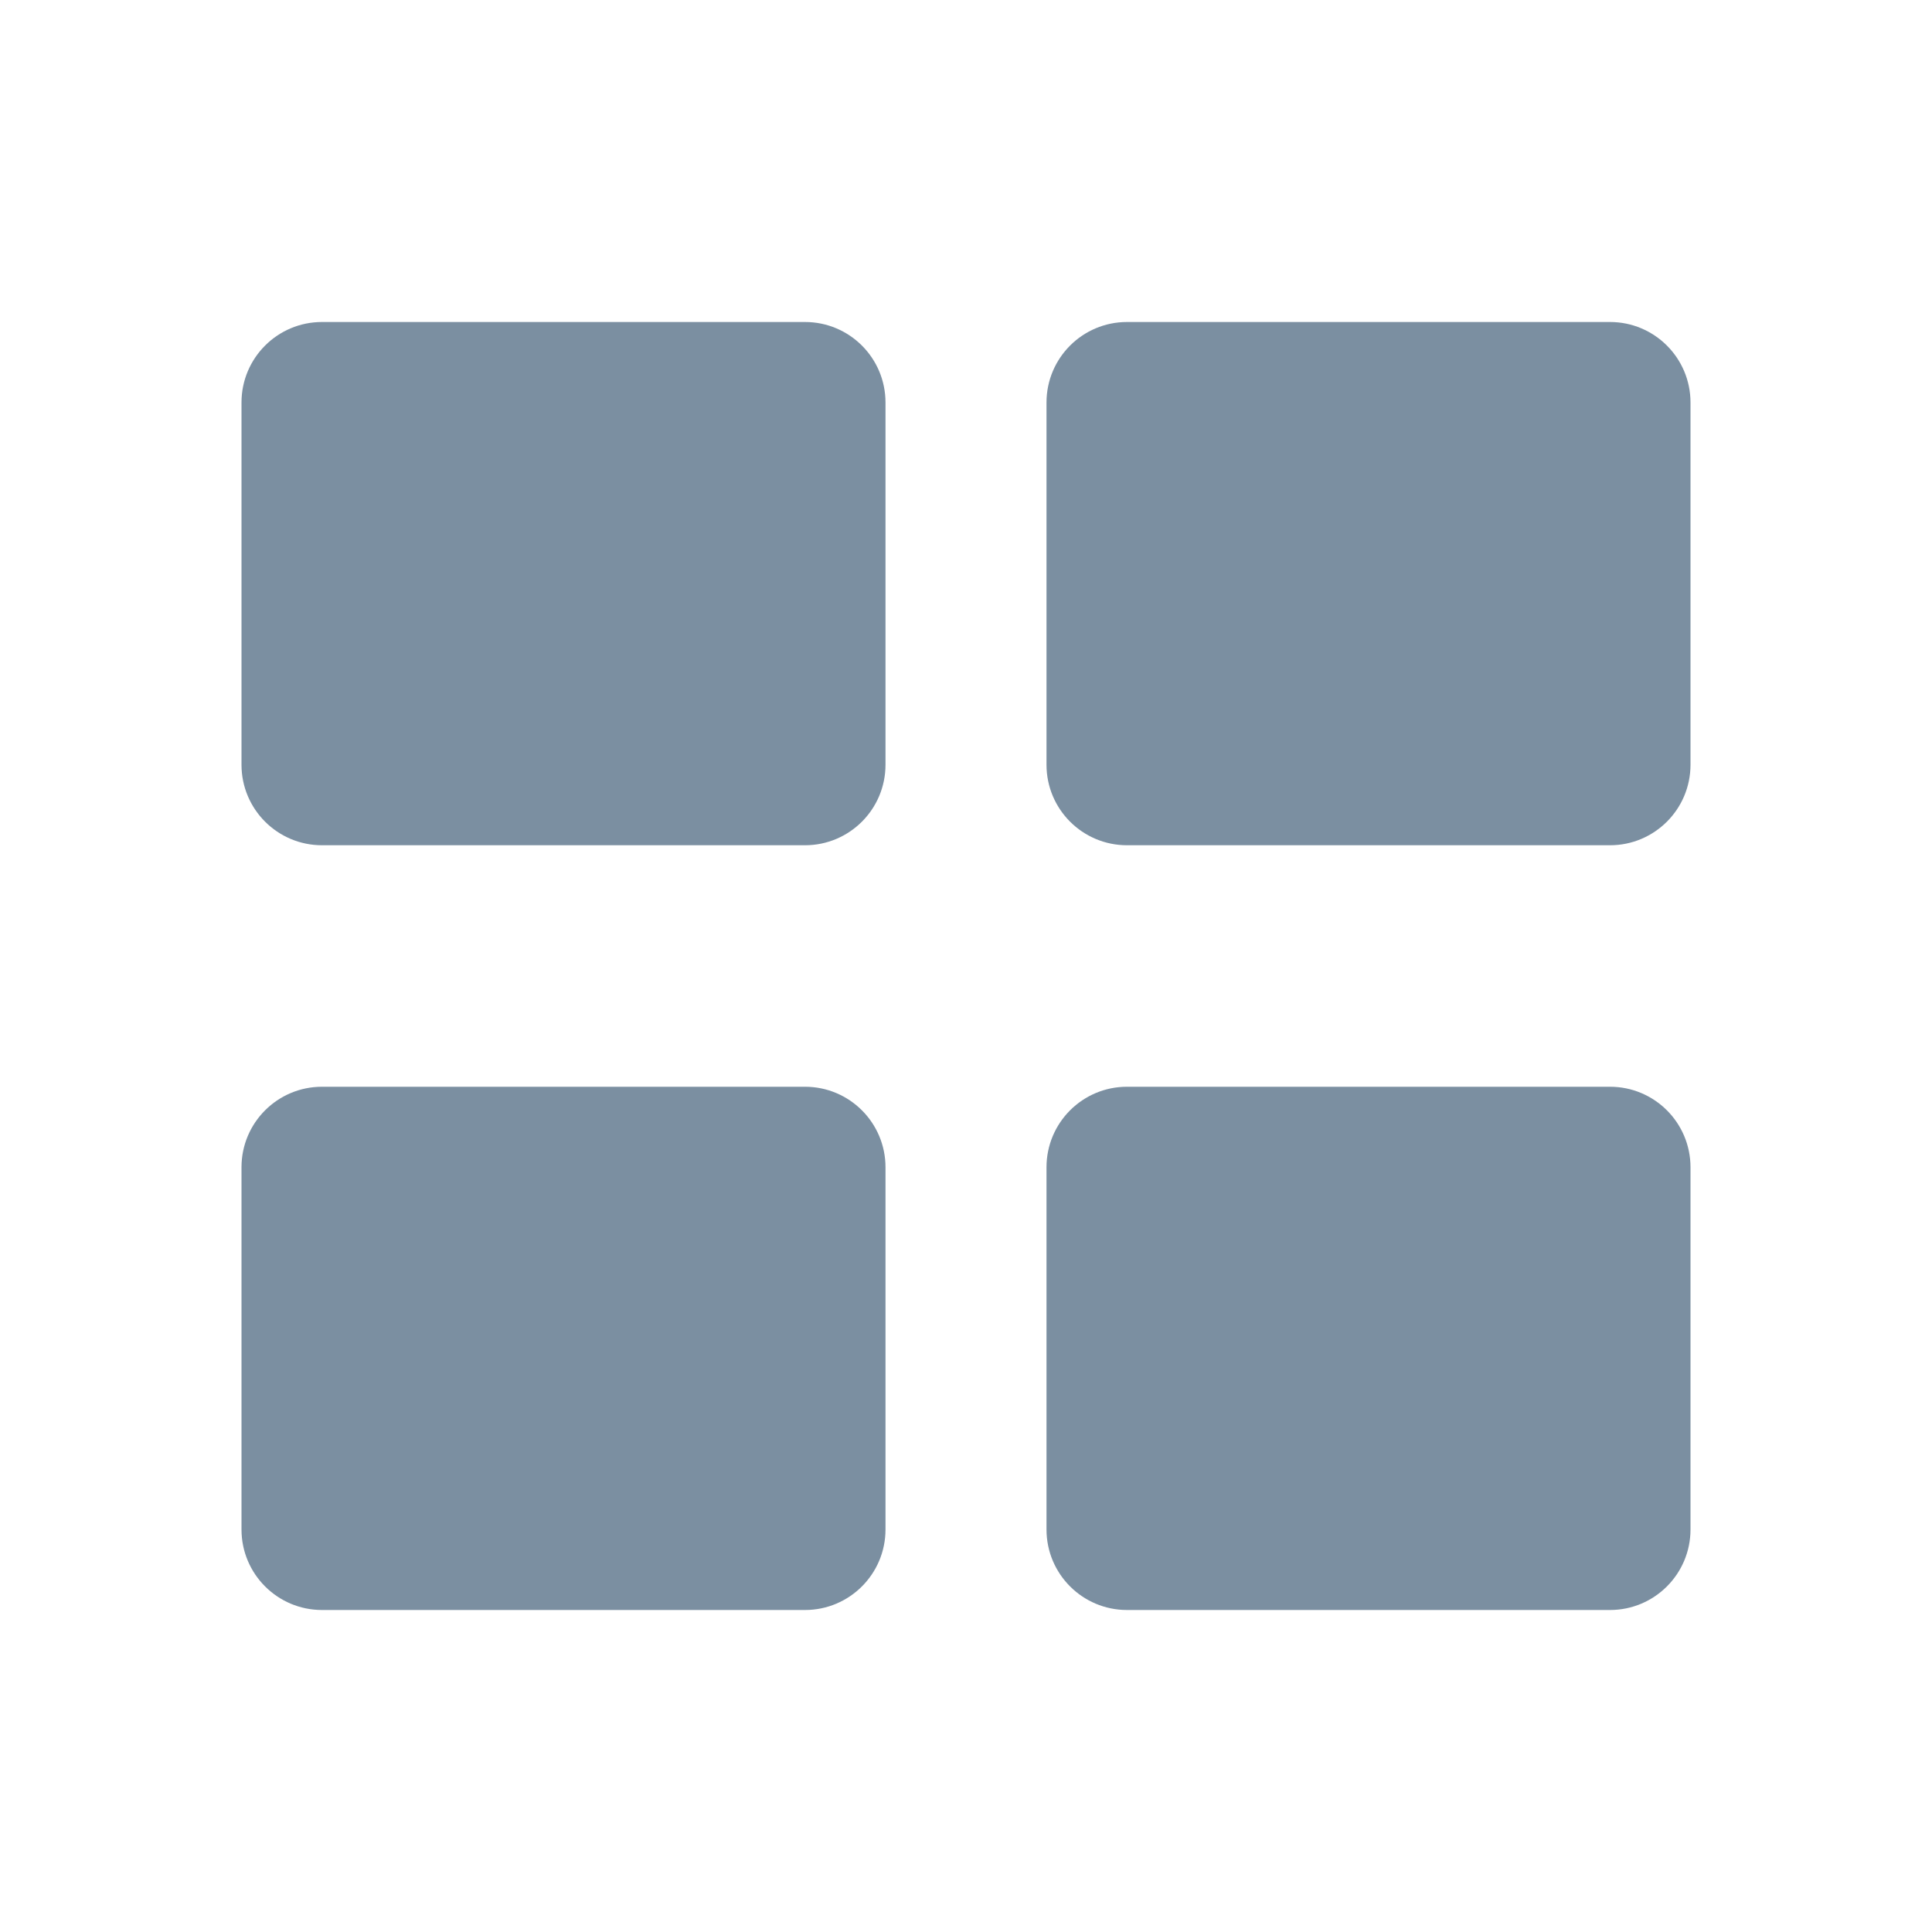
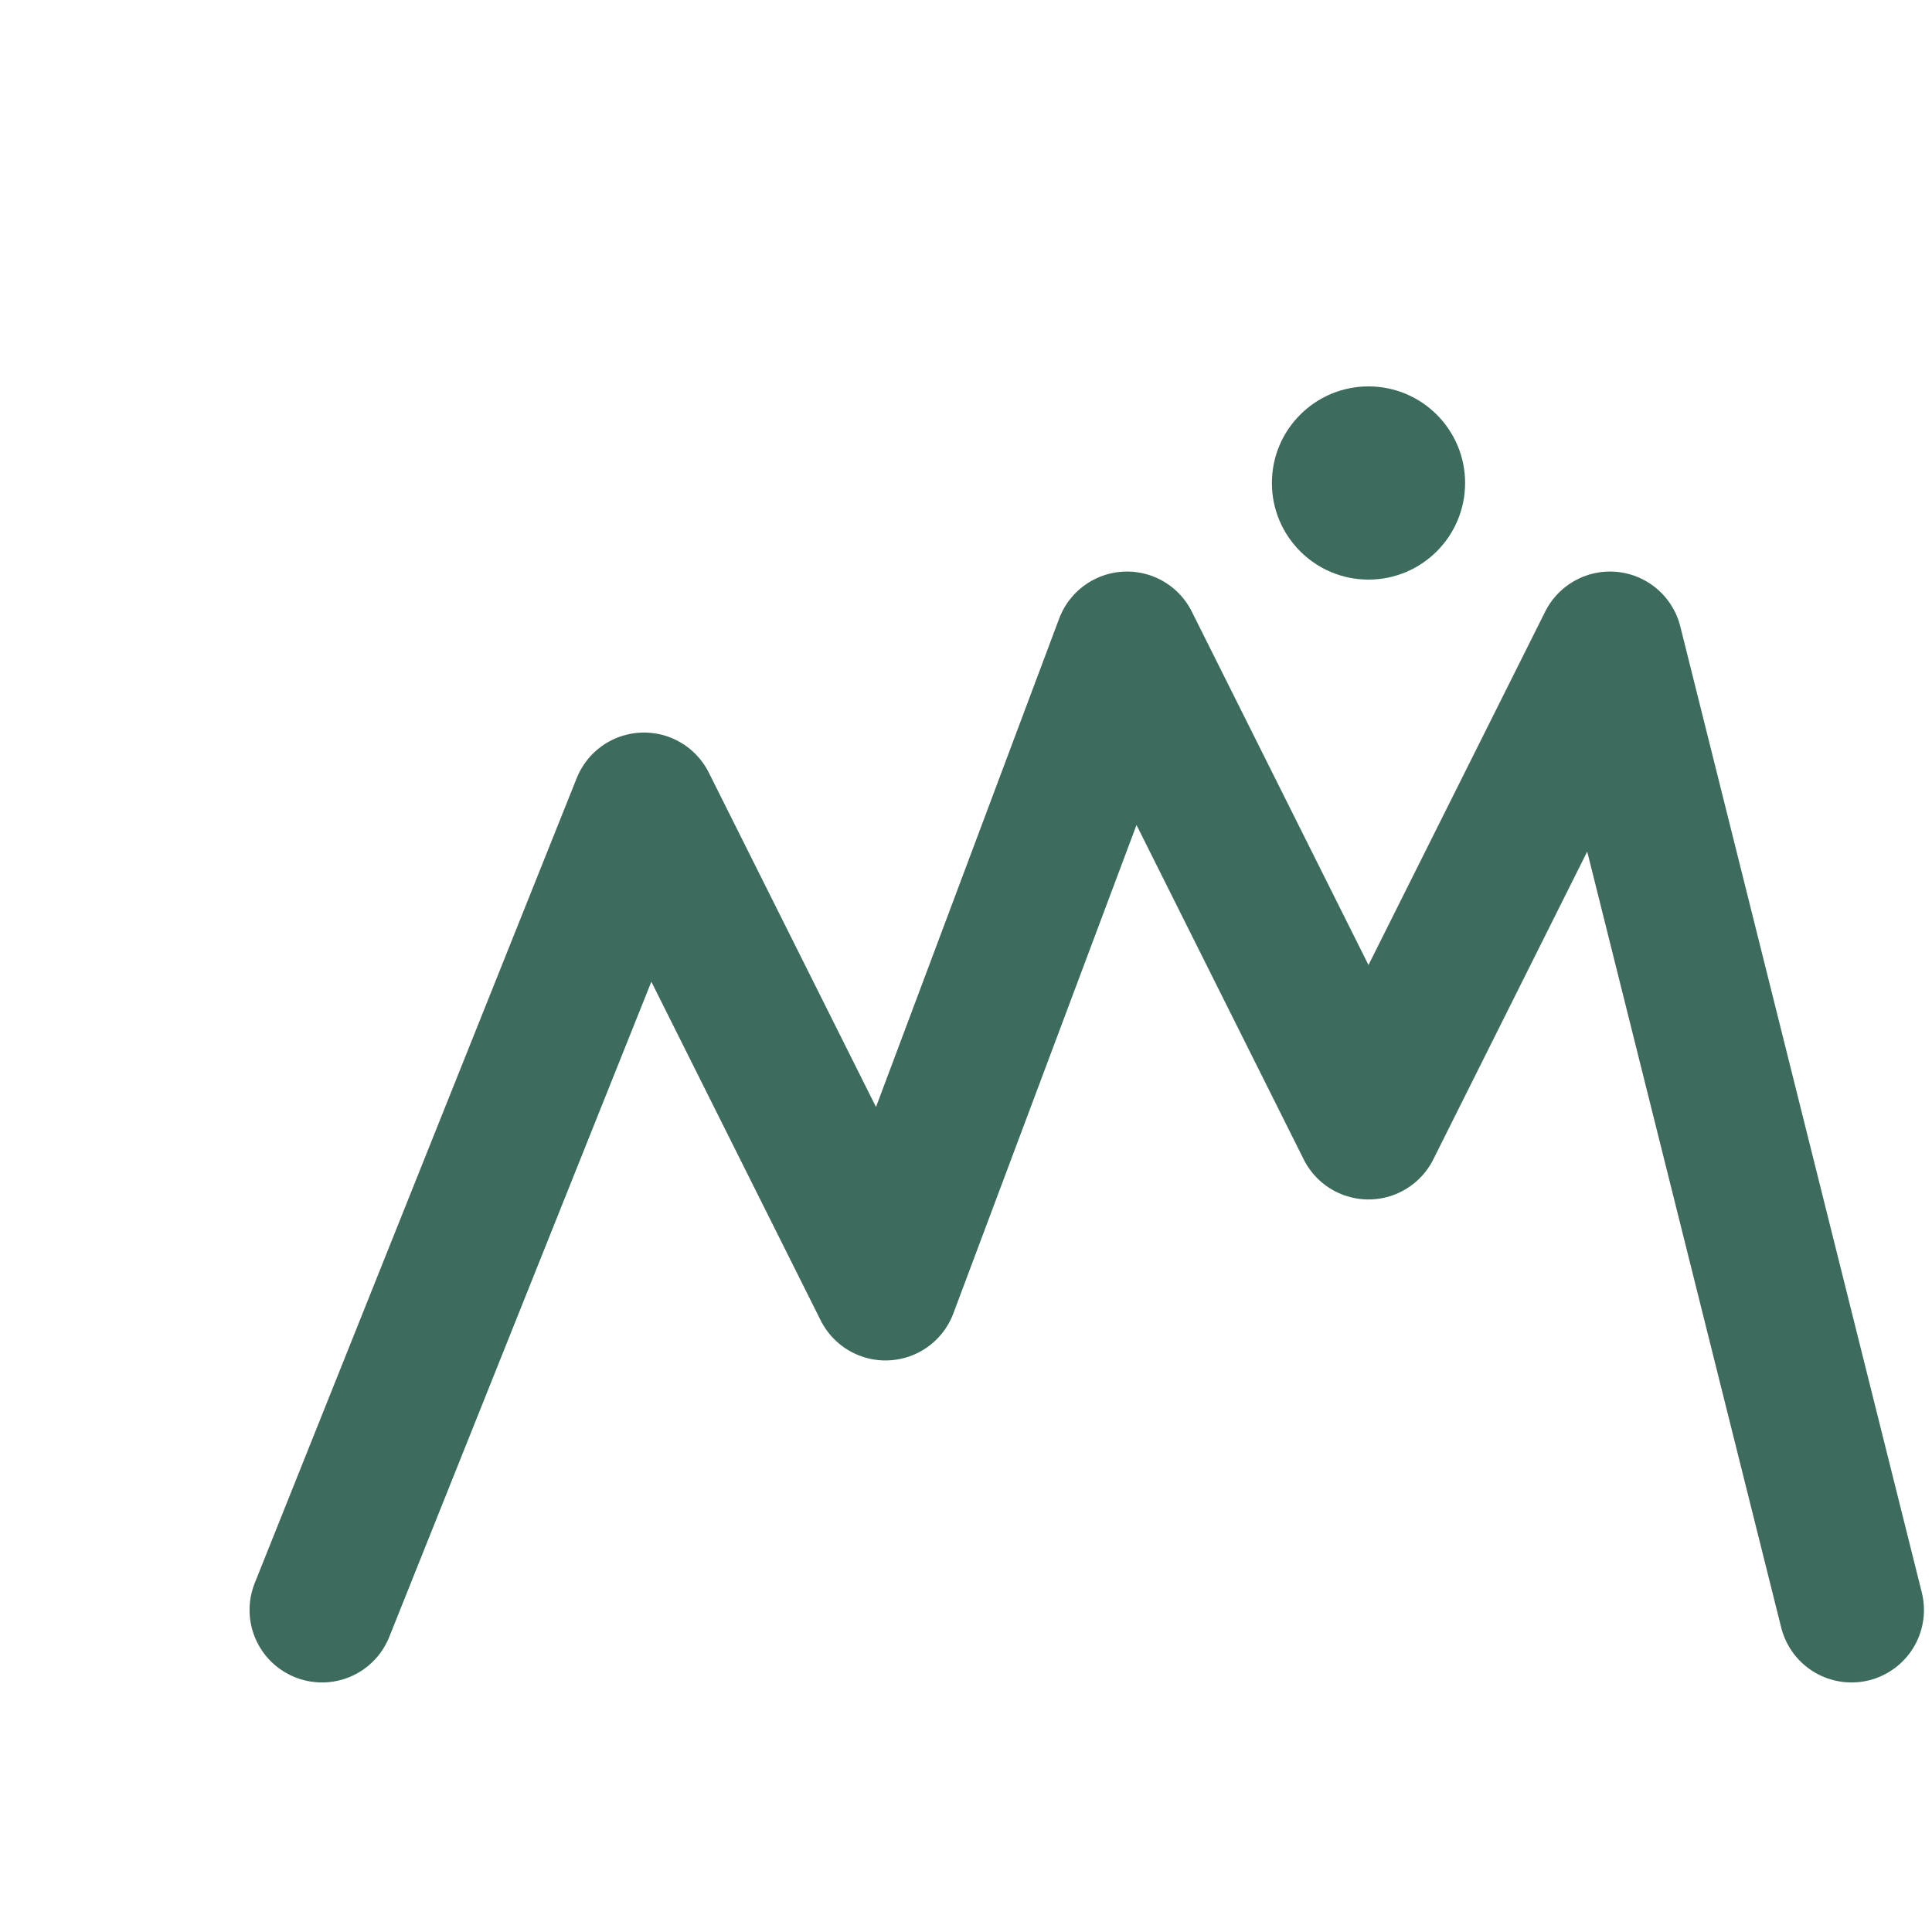
- <svg xmlns="http://www.w3.org/2000/svg" width="48" height="48" viewBox="0 0 48 48" fill="none">
-   <rect x="6" y="8" width="16" height="13" rx="2" fill="#7B8FA1" />
-   <rect x="26" y="8" width="16" height="13" rx="2" fill="#7B8FA1" />
-   <rect x="6" y="27" width="16" height="13" rx="2" fill="#7B8FA1" />
-   <rect x="26" y="27" width="16" height="13" rx="2" fill="#7B8FA1" />
+ <svg width="48" height="48" viewBox="0 0 24 24" fill="none" stroke="#3D6B5E" stroke-width="1.8" stroke-linecap="round" stroke-linejoin="round">
+   <path d="M4 20l4-10 3 6 3-8 3 6 3-6 3 12" />
+   <circle cx="17" cy="6" r="1.2" fill="#3D6B5E" stroke="none" />
</svg>
